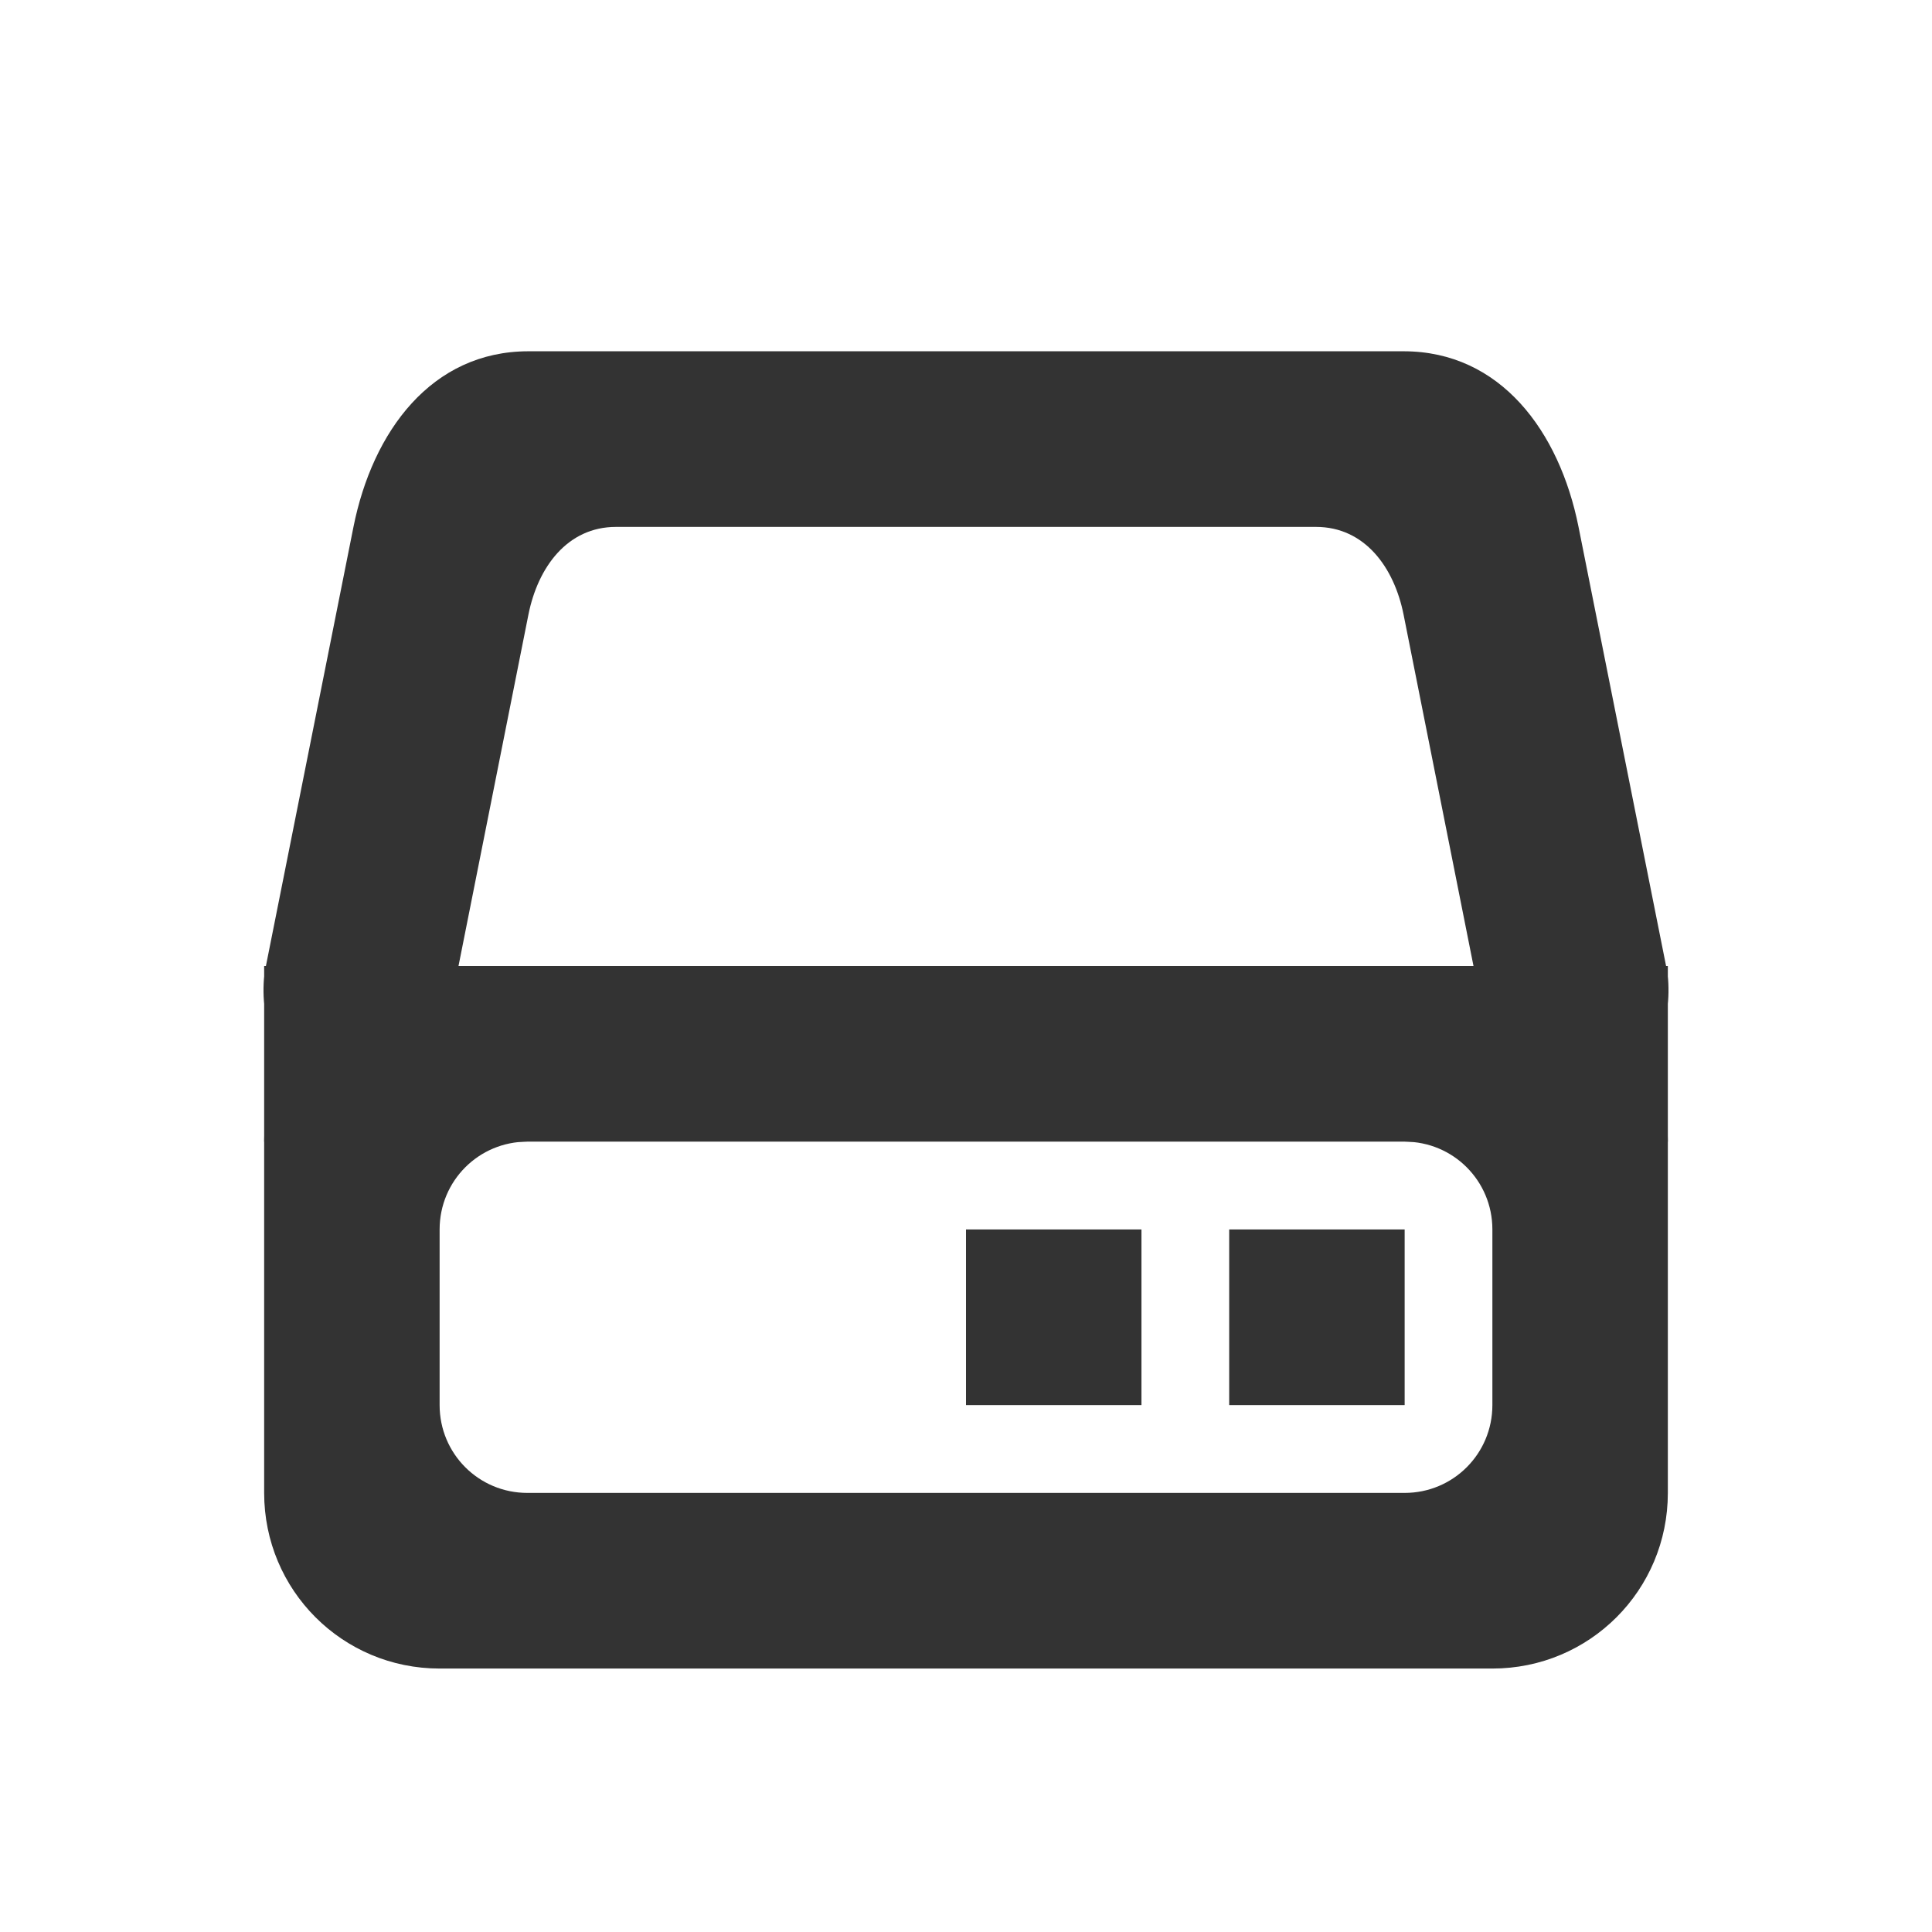
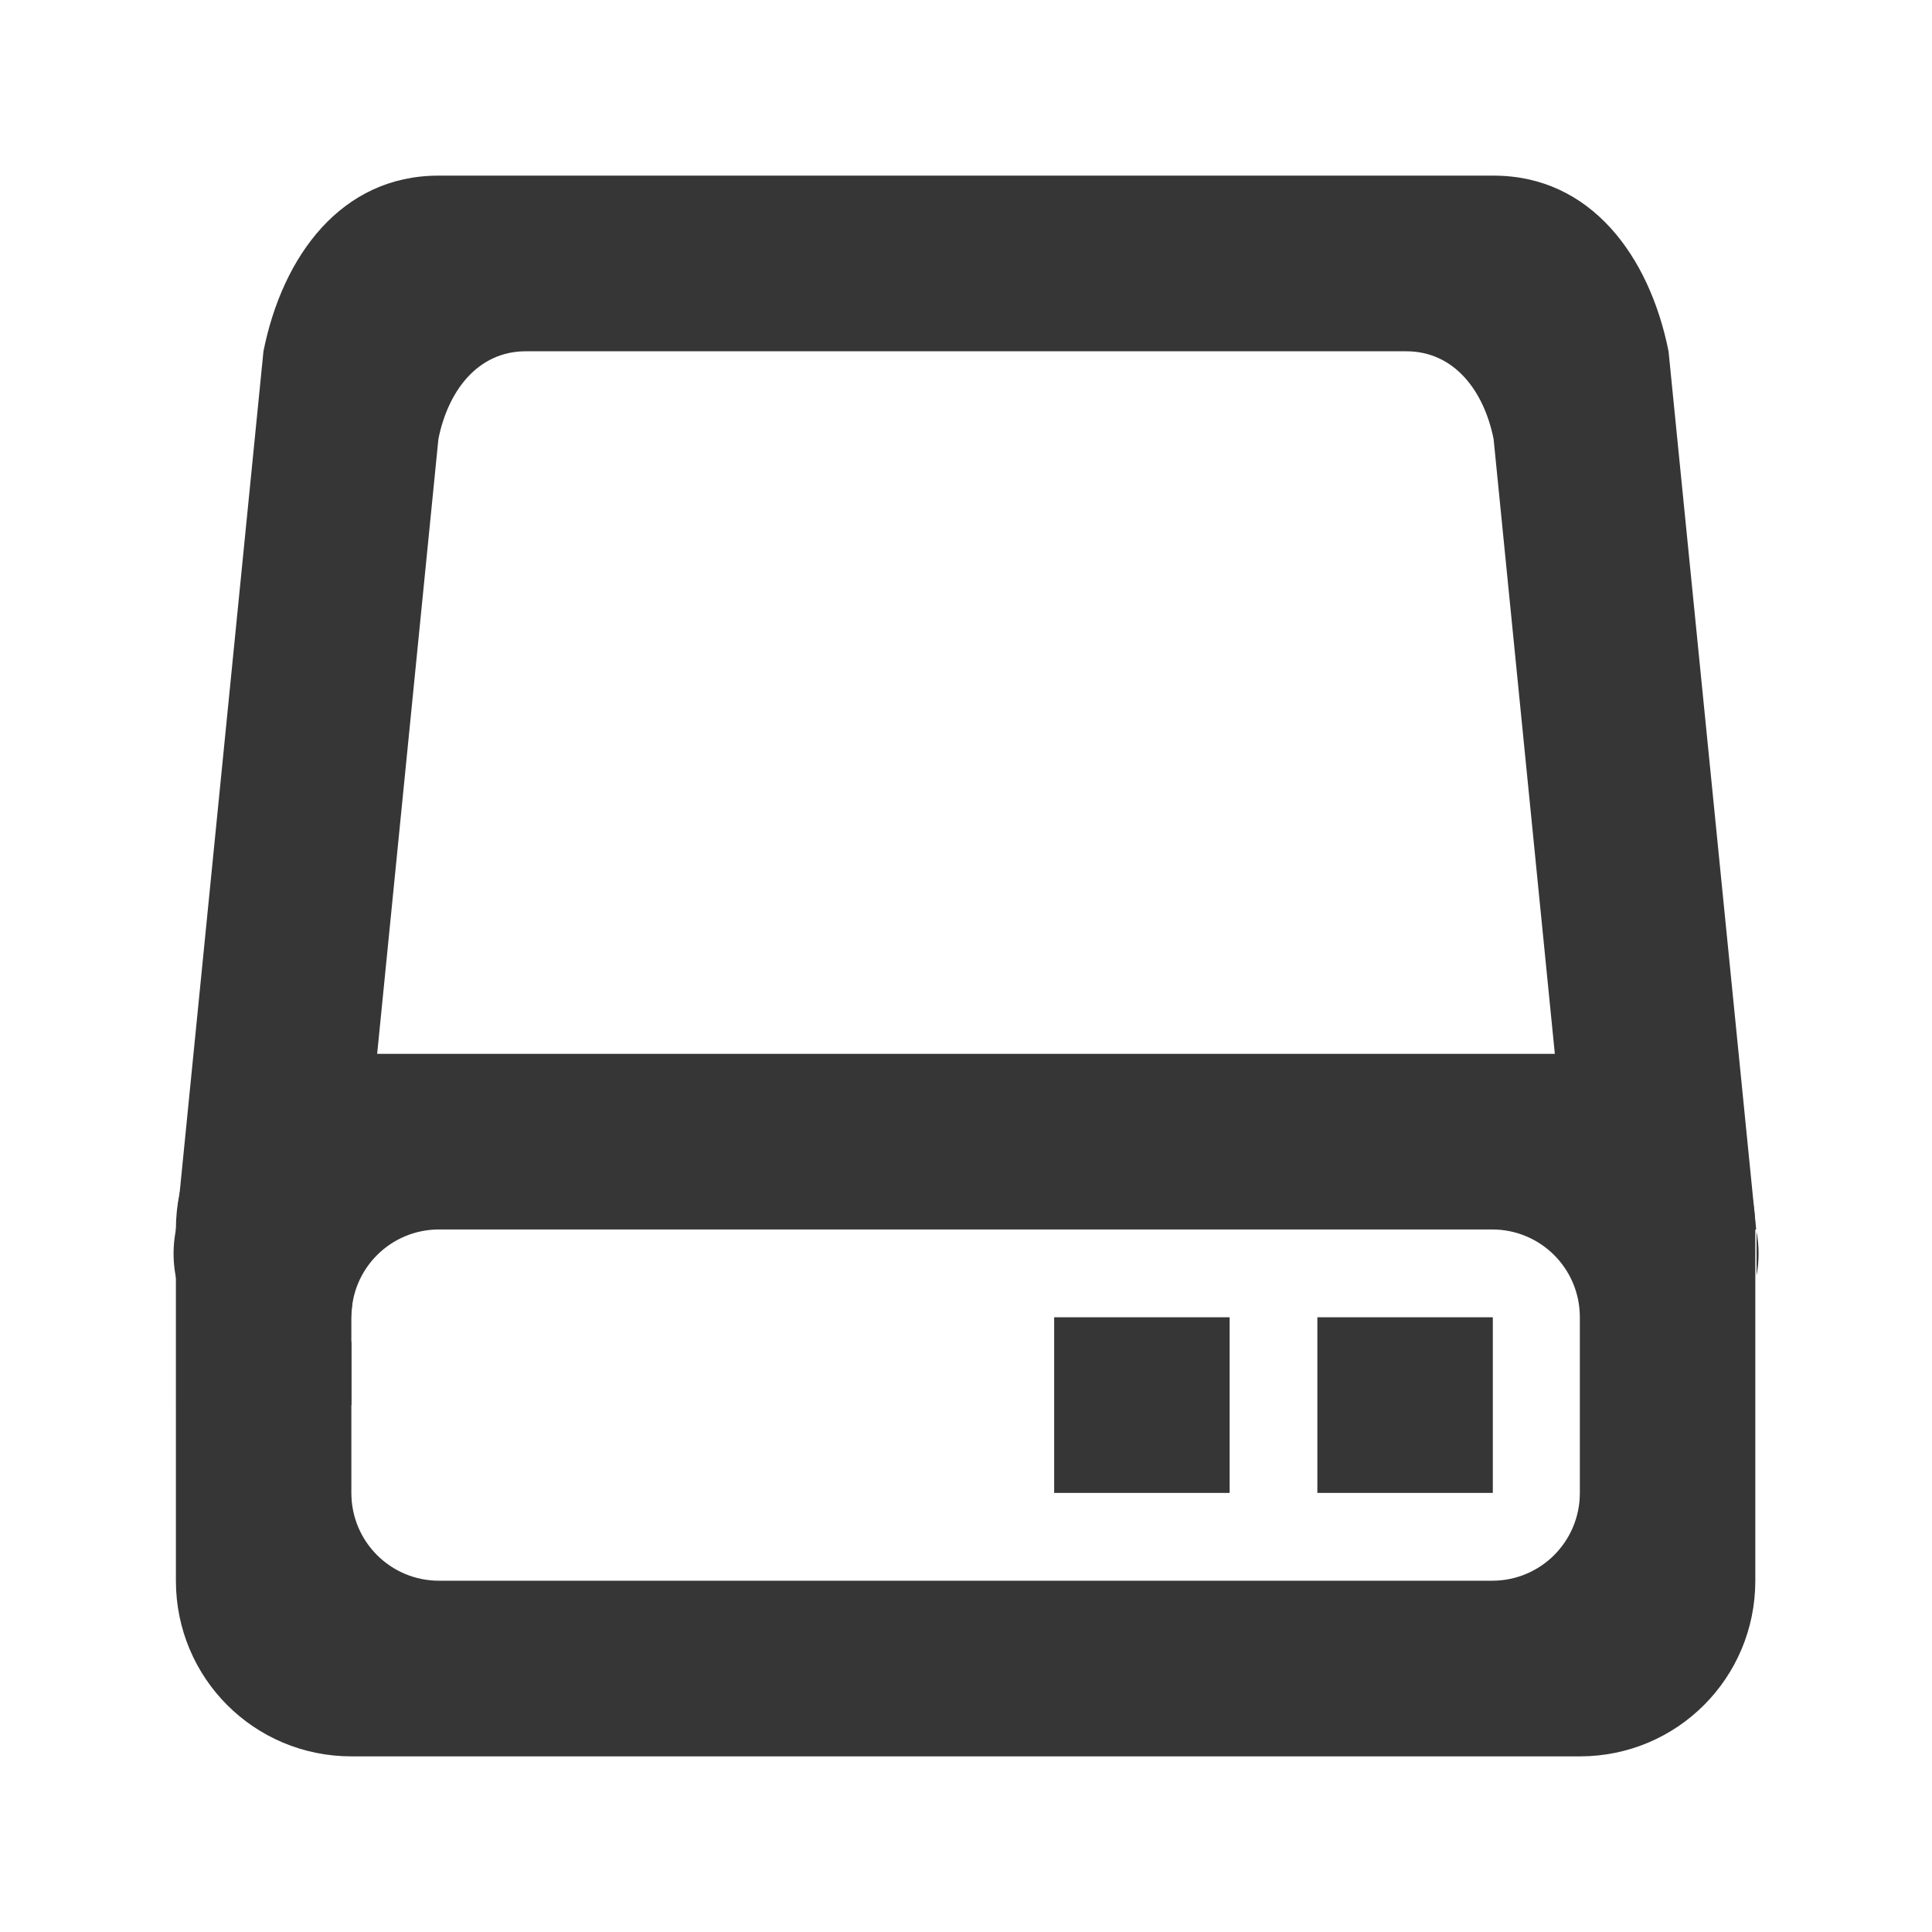
<svg xmlns="http://www.w3.org/2000/svg" width="22" height="22" version="1.1" id="svg21">
  <defs id="defs3">
    <style id="current-color-scheme" type="text/css">.ColorScheme-Text { color:#dedede; } .ColorScheme-Highlight { color:#5294e2; } .ColorScheme-ButtonBackground { color:#dedede; }</style>
  </defs>
  <rect class="ColorScheme-Text" x="-20.43" y="-19.39" width="16" height="16" ry="0" opacity="0" id="rect5" />
-   <g id="kdf" transform="translate(22,-10)">
-     <path id="path9" d="M -22,10 V 32 H 0 V 10 Z" style="fill:none" />
-     <g id="g905" transform="translate(5,-30)">
-       <path id="path1137" style="fill:#333333;stroke:none;stroke-width:4.274;stroke-linecap:round;fill-opacity:1" d="m -21.994,51 c -1.107,0 -1.998,0.892 -1.998,2 v 4 c 0,1.108 0.891,2 1.998,2 h 11.988 c 1.107,0 1.998,-0.892 1.998,-2 v -4 c 0,-1.108 -0.891,-2 -1.998,-2 z m 0.999,2 h 9.99 c 0.553,0 0.999,0.446 0.999,1 v 2 c 0,0.554 -0.446,1 -0.999,1 h -9.99 c -0.553,0 -0.999,-0.446 -0.999,-1 v -2 c 0,-0.554 0.446,-1 0.999,-1 z" />
-       <path id="path1139" style="fill:#333333;stroke:none;stroke-width:4.773;stroke-linecap:round;fill-opacity:1" d="m -16,44 v 2 h 3.986 c 0.552,0 0.889,0.457 0.997,1 l 0.995,5 c 0.108,0.543 -0.443,1 -0.995,1 h 0.995 c 1.104,0 2.211,-0.913 1.994,-2 l -0.997,-5 c -0.217,-1.087 -0.888,-2 -1.992,-2 z" />
-       <rect style="fill:#333333;stroke:none;stroke-width:3.998;stroke-linecap:round;fill-opacity:1" id="rect1141" width="1.998" height="2" x="-23.992" y="51" />
-       <rect style="fill:#333333;stroke:none;stroke-width:3.998;stroke-linecap:round;fill-opacity:1" id="rect1143" width="1.998" height="2" x="-10.006" y="51" />
-       <rect style="fill:#333333;stroke:none;stroke-width:3.998;stroke-linecap:round;fill-opacity:1" id="rect1145" width="1.998" height="2" x="-13.003" y="54" />
-       <rect style="fill:#333333;stroke:none;stroke-width:3.998;stroke-linecap:round;fill-opacity:1" id="rect1147" width="1.998" height="2" x="-16" y="54" />
-       <path id="path896" style="fill:#333333;stroke:none;stroke-width:4.773;stroke-linecap:round;fill-opacity:1" d="m -16,44 v 2 h -3.986 c -0.552,0 -0.889,0.457 -0.997,1 l -0.995,5 c -0.108,0.543 0.443,1 0.995,1 h -0.995 c -1.104,0 -2.211,-0.913 -1.994,-2 l 0.997,-5 c 0.217,-1.087 0.888,-2 1.992,-2 z" />
+   <g id="kdf" transform="translate(22,12)">
+     <path id="path9-3" d="M -22,-12 V 10 H 0 v -22 z" style="fill:none" />
+     <g id="g1745">
+       <path id="path1139-3" style="fill:#363636;stroke:none;stroke-width:4.773;stroke-linecap:round;fill-opacity:1" d="m -11,-10 v 2 h 5.012 c 0.552,0 0.888,0.457 0.996,1 L -3.996,3 H -3 V 3.756 C -2.329,3.413 -1.853,2.747 -2.002,2 L -3,-8 c -0.217,-1.087 -0.888,-2 -1.992,-2 z" />
+       <rect style="fill:#fefefe;stroke:none;stroke-width:3.998;stroke-linecap:round" id="rect1143-6" width="1.998" height="2" x="-3.996" y="2" />
+       <rect style="fill:#fefefe;stroke:none;stroke-width:3.998;stroke-linecap:round" id="rect1141-3" width="1.998" height="2" x="-20" y="2" />
+       <path id="path896-5" style="fill:#363636;stroke:none;stroke-width:4.773;stroke-linecap:round;fill-opacity:1" d="M -17.008,-10 C -18.112,-10 -18.783,-9.087 -19,-8 l -0.996,10 c -0.217,1.087 0.888,2 1.992,2 h 0.006 V 3.295 C -18.02,3.202 -18.024,3.102 -18.004,3 l 0.996,-10 c 0.108,-0.543 0.444,-1 0.996,-1 H -11 v -2 z" />
+       <path id="path1033" style="fill:#363636;stroke:none;stroke-width:4.274;stroke-linecap:round;fill-opacity:1" d="m -17.999,0 c -1.107,0 -1.998,0.892 -1.998,2 v 4 c 0,1.108 0.891,2 1.998,2 h 13.989 c 1.107,0 1.998,-0.892 1.998,-2 V 2 c 0,-1.108 -0.891,-2 -1.998,-2 z M -17,2 h 11.991 c 0.553,0 0.999,0.446 0.999,1 v 2 c 0,0.554 -0.446,1 -0.999,1 H -17 c -0.553,0 -0.999,-0.446 -0.999,-1 V 3 c 0,-0.554 0.446,-1 0.999,-1 z" />
+       <rect style="fill:#363636;stroke:none;stroke-width:3.998;stroke-linecap:round;fill-opacity:1" id="rect1172" width="1.998" height="2" x="-6.999" y="3" />
+       <rect style="fill:#363636;stroke:none;stroke-width:3.998;stroke-linecap:round;fill-opacity:1" id="rect1174" width="1.998" height="2" x="-9.996" y="3" />
    </g>
  </g>
-   <g id="16-16-kdf" transform="translate(24,-7)">
-     <path id="path17-3" d="m -42,13 v 16 h 16 V 13 Z" style="fill:none" />
-     <g id="g975" transform="translate(-18,-30)">
-       <path id="path960" style="fill:#333333;stroke:none;stroke-width:4.274;stroke-linecap:round;fill-opacity:1" d="m -21.994,51 c -1.107,0 -1.998,0.892 -1.998,2 v 4 c 0,1.108 0.891,2 1.998,2 h 11.988 c 1.107,0 1.998,-0.892 1.998,-2 v -4 c 0,-1.108 -0.891,-2 -1.998,-2 z m 0.999,2 h 9.99 c 0.553,0 0.999,0.446 0.999,1 v 2 c 0,0.554 -0.446,1 -0.999,1 h -9.99 c -0.553,0 -0.999,-0.446 -0.999,-1 v -2 c 0,-0.554 0.446,-1 0.999,-1 z" />
-       <path id="path962" style="fill:#333333;stroke:none;stroke-width:4.773;stroke-linecap:round;fill-opacity:1" d="m -16,44 v 2 h 3.986 c 0.552,0 0.889,0.457 0.997,1 l 0.995,5 c 0.108,0.543 -0.443,1 -0.995,1 h 0.995 c 1.104,0 2.211,-0.913 1.994,-2 l -0.997,-5 c -0.217,-1.087 -0.888,-2 -1.992,-2 z" />
-       <rect style="fill:#333333;stroke:none;stroke-width:3.998;stroke-linecap:round;fill-opacity:1" id="rect964" width="1.998" height="2" x="-23.992" y="51" />
-       <rect style="fill:#333333;stroke:none;stroke-width:3.998;stroke-linecap:round;fill-opacity:1" id="rect966" width="1.998" height="2" x="-10.006" y="51" />
-       <rect style="fill:#333333;stroke:none;stroke-width:3.998;stroke-linecap:round;fill-opacity:1" id="rect968" width="1.998" height="2" x="-13.003" y="54" />
-       <rect style="fill:#333333;stroke:none;stroke-width:3.998;stroke-linecap:round;fill-opacity:1" id="rect970" width="1.998" height="2" x="-16" y="54" />
-       <path id="path973" style="fill:#333333;stroke:none;stroke-width:4.773;stroke-linecap:round;fill-opacity:1" d="m -16,44 v 2 h -3.986 c -0.552,0 -0.889,0.457 -0.997,1 l -0.995,5 c -0.108,0.543 0.443,1 0.995,1 h -0.995 c -1.104,0 -2.211,-0.913 -1.994,-2 l 0.997,-5 c 0.217,-1.087 0.888,-2 1.992,-2 z" />
+   <g id="16-16-kdf" transform="translate(26.00293,-7)">
+     <path id="path17" d="m -42,13 v 16 h 16 V 13 Z" style="fill:none" />
+     <g id="g975-3" transform="translate(-18,-30)">
+       <path id="path960-6" style="fill:#363636;stroke:none;stroke-width:4.274;stroke-linecap:round;fill-opacity:1" d="m -20.999,51 c -1.107,0 -1.998,0.892 -1.998,2 v 3 c 0,1.108 0.891,2 1.998,2 h 9.998 c 1.107,0 1.998,-0.892 1.998,-2 v -3 c 0,-1.108 -0.891,-2 -1.998,-2 z M -20,53 h 8 c 0.553,0 0.999,0.446 0.999,1 v 1 c 0,0.554 -0.446,1 -0.999,1 h -8 c -0.553,0 -0.999,-0.446 -0.999,-1 v -1 c 0,-0.554 0.446,-1 0.999,-1 z" />
+       <path id="path962-7" style="fill:#363636;stroke:none;stroke-width:4.773;stroke-linecap:round;fill-opacity:1" d="m -16,44 v 2 h 3 c 0.552,0 0.889,0.457 0.997,1 l 0.995,5 c 0.108,0.543 -0.443,1 -0.995,1 h 0.995 c 1.104,0 2.211,-0.913 1.994,-2 l -0.997,-5 c -0.217,-1.087 -0.888,-2 -1.992,-2 z" />
+       <rect style="fill:#363636;stroke:none;stroke-width:3.998;stroke-linecap:round;fill-opacity:1" id="rect964-5" width="1.998" height="2" x="-22.999" y="51" />
+       <rect style="fill:#363636;stroke:none;stroke-width:3.998;stroke-linecap:round;fill-opacity:1" id="rect966-3" width="1.998" height="2" x="-10.998" y="51" />
+       <rect style="fill:#363636;stroke:none;stroke-width:1.999;stroke-linecap:round;fill-opacity:1" id="rect968-5" width="0.999" height="1" x="-13.003" y="54" />
+       <rect style="fill:#363636;stroke:none;stroke-width:2.001;stroke-linecap:round;fill-opacity:1" id="rect970-6" width="1" height="1.001" x="-15" y="54" />
+       <path id="path973-2" style="fill:#363636;stroke:none;stroke-width:4.773;stroke-linecap:round;fill-opacity:1" d="m -16,44 v 2 h -3 c -0.552,0 -0.889,0.457 -0.997,1 l -0.995,5 c -0.108,0.543 0.443,1 0.995,1 h -0.995 c -1.104,0 -2.211,-0.913 -1.994,-2 l 0.997,-5 c 0.217,-1.087 0.888,-2 1.992,-2 z" />
    </g>
  </g>
</svg>
